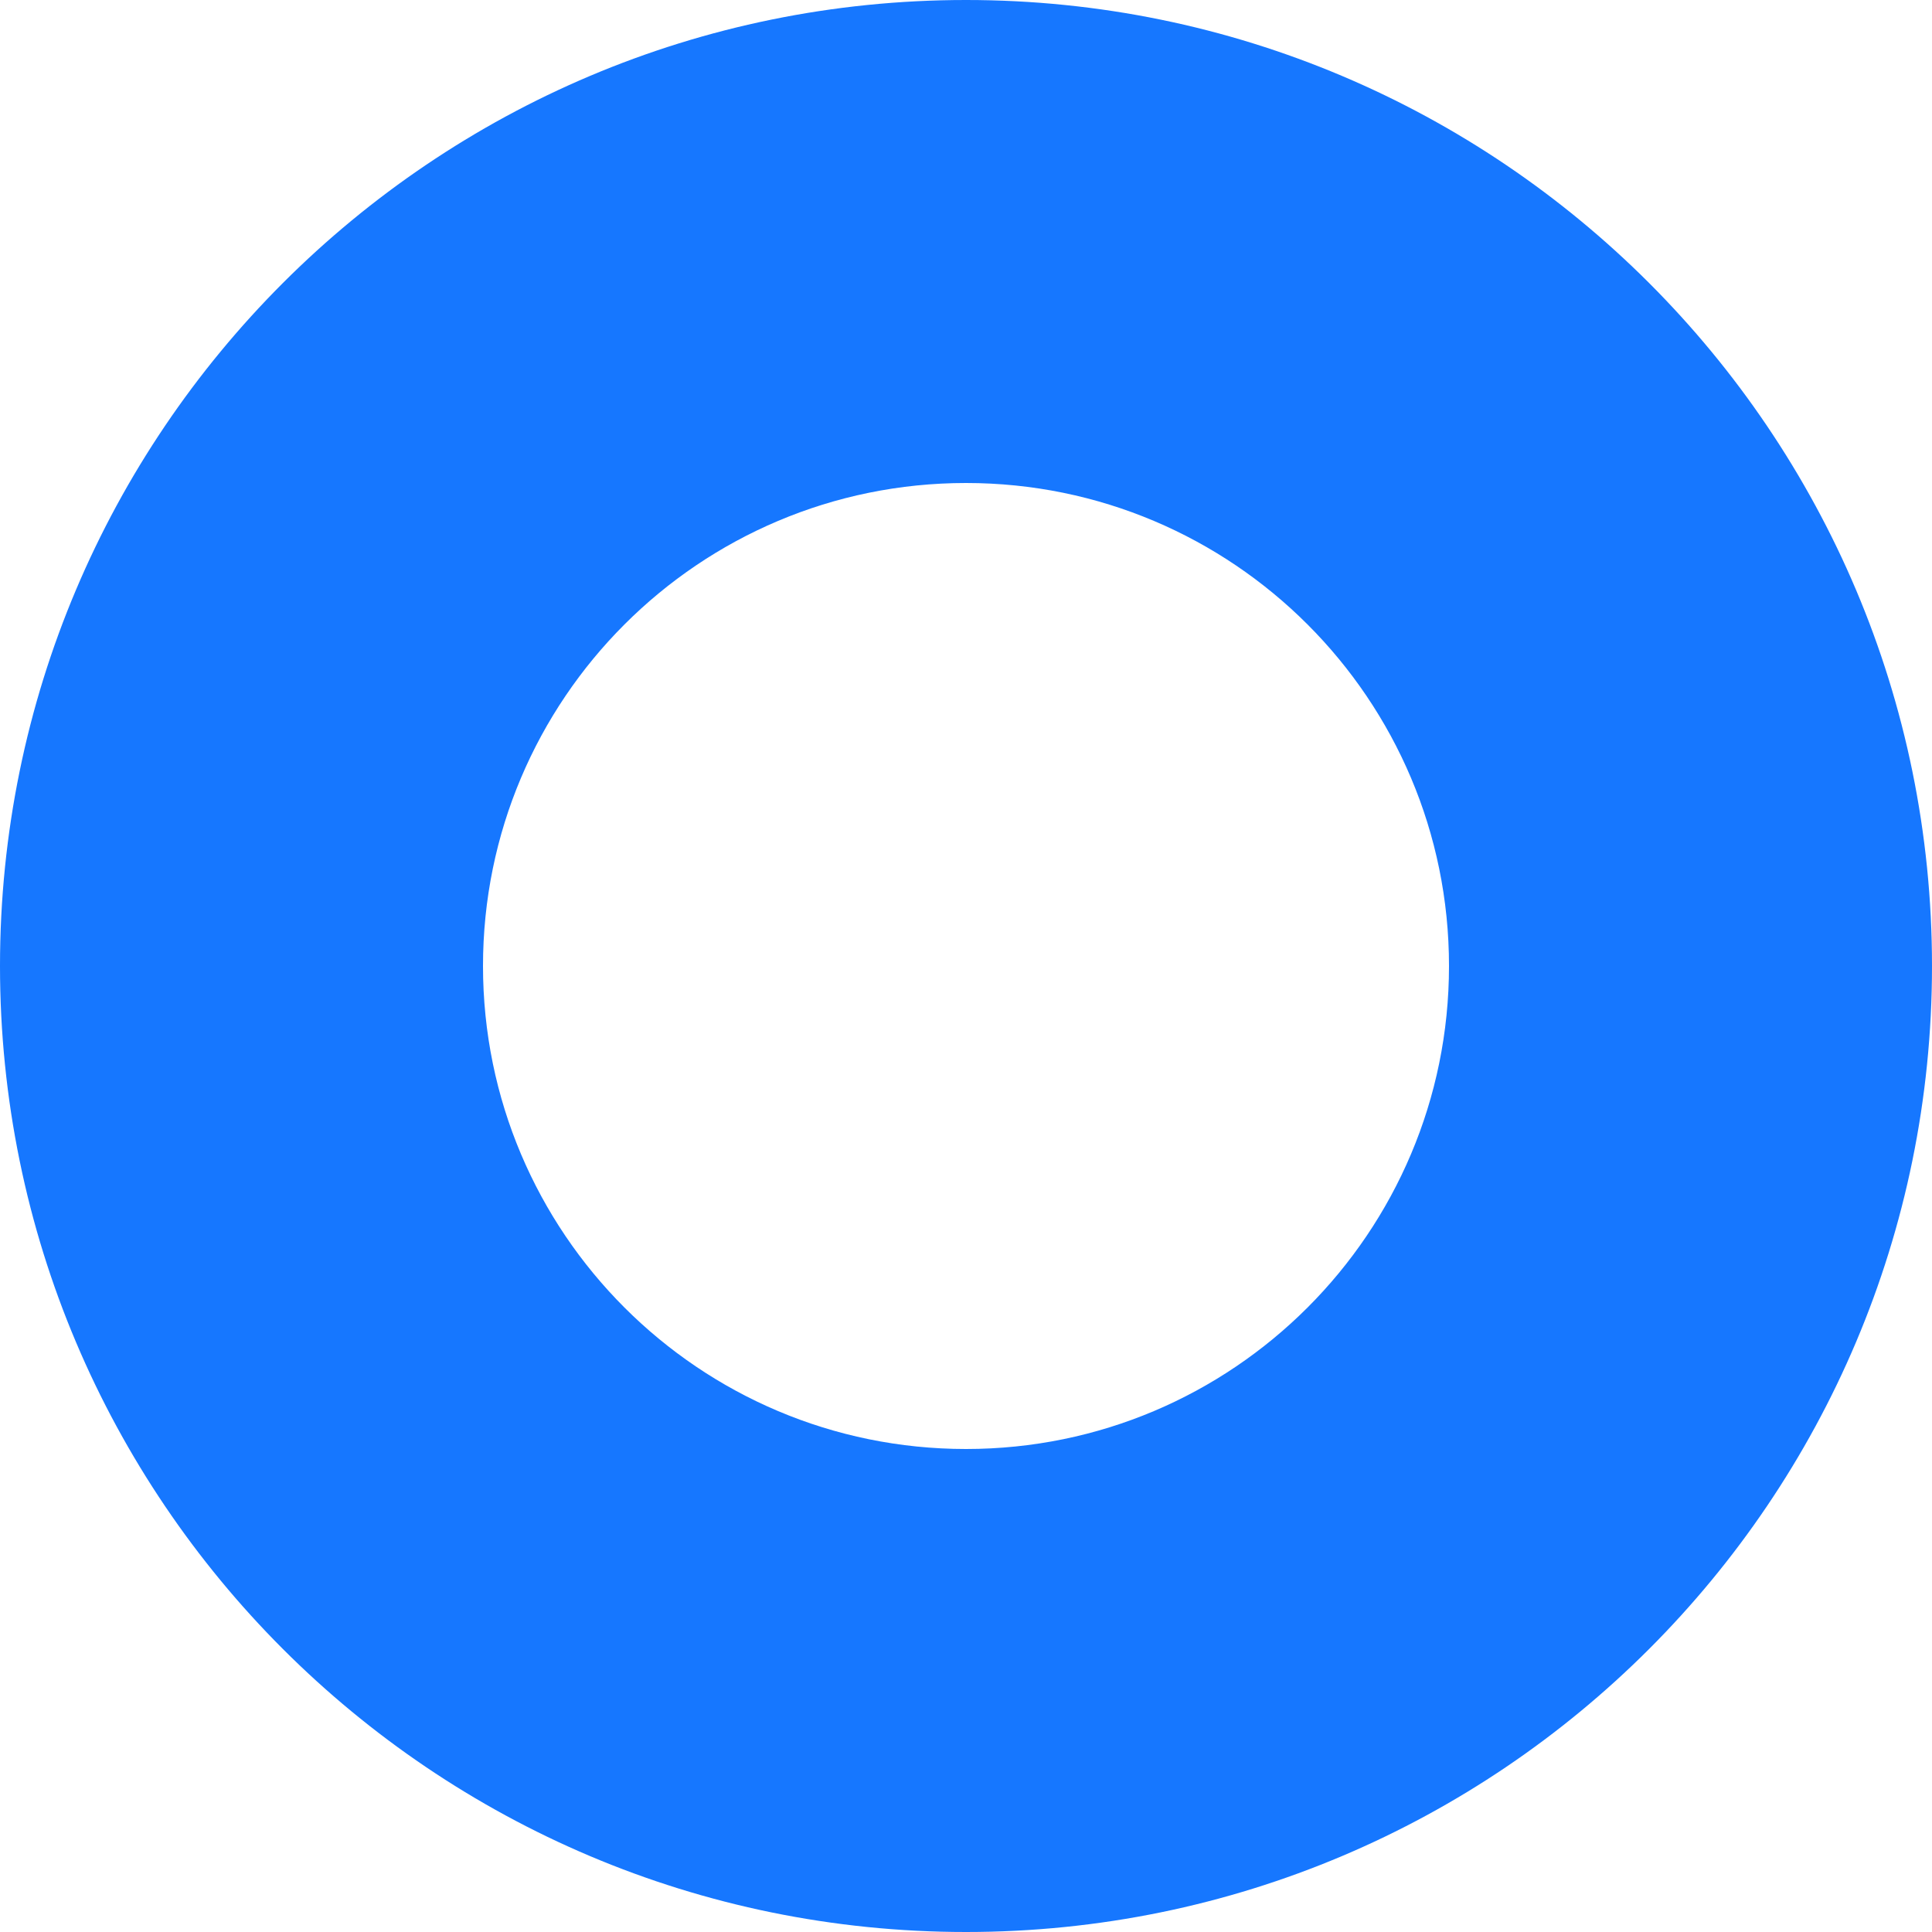
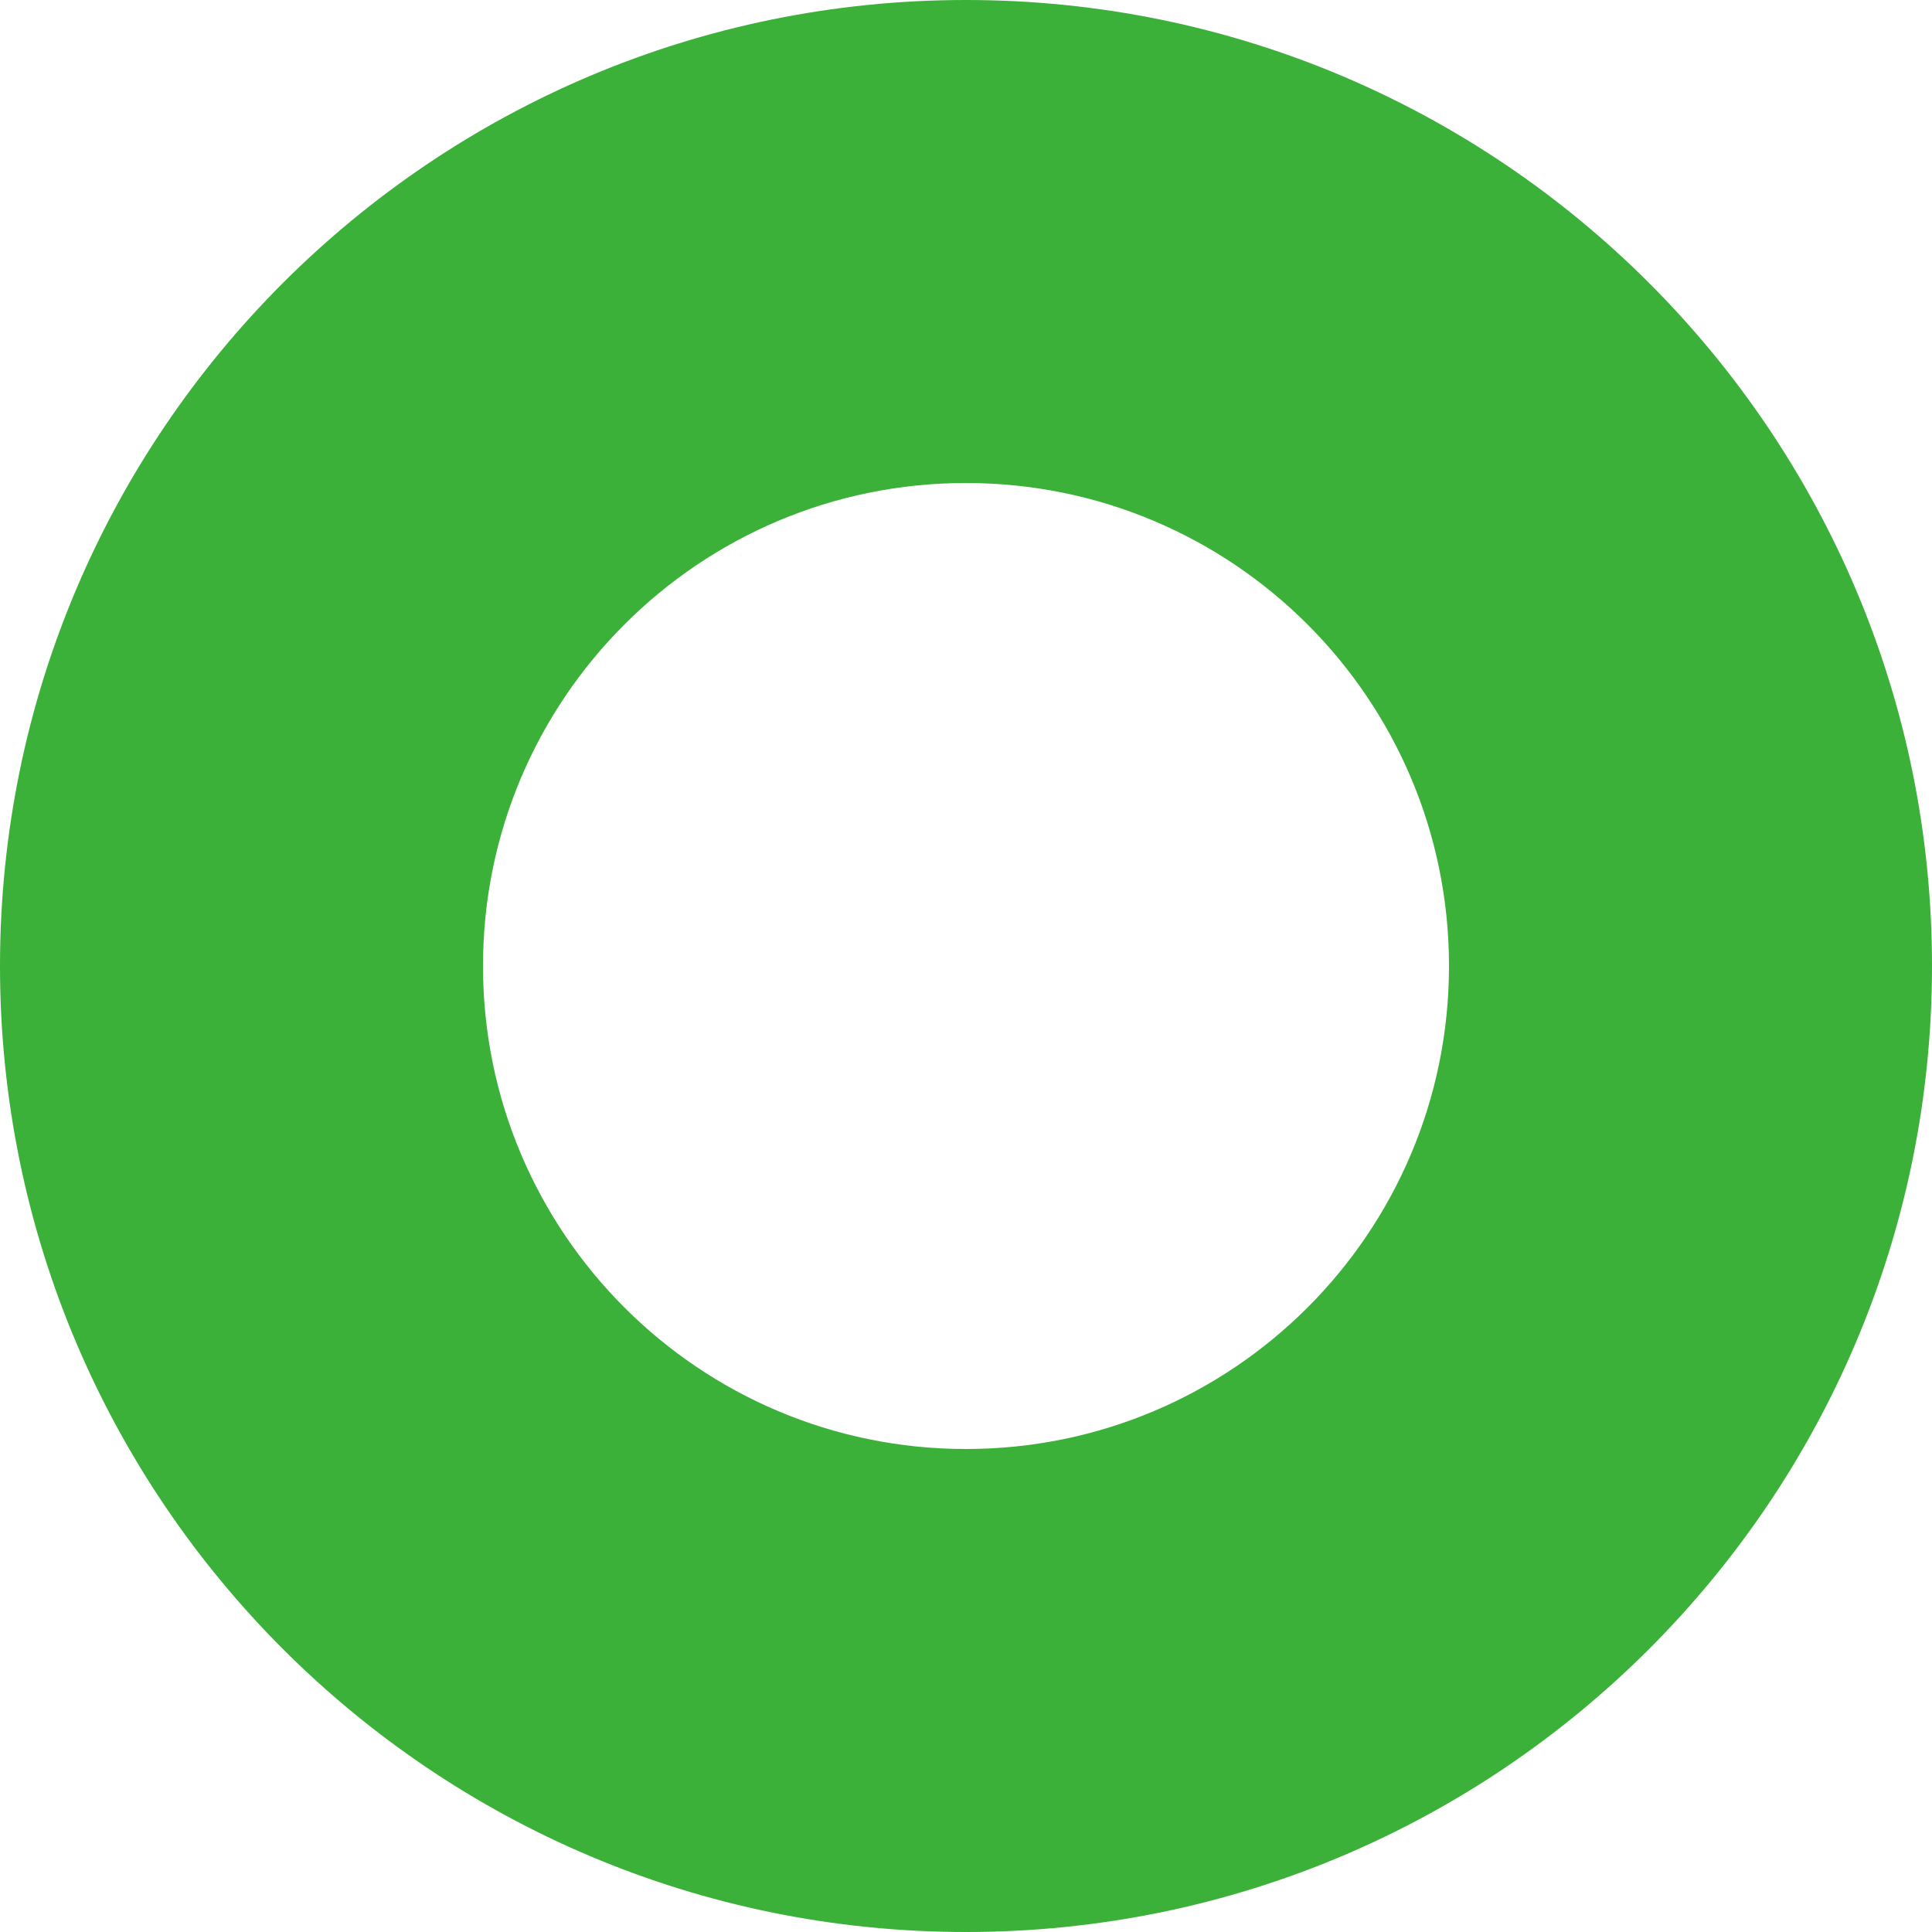
<svg xmlns="http://www.w3.org/2000/svg" width="24" height="24" viewBox="0 0 24 24" fill="none">
-   <path fill-rule="evenodd" clip-rule="evenodd" d="M12 24C18.627 24 24 18.627 24 12C24 5.373 18.627 0 12 0C5.373 0 0 5.373 0 12C0 18.627 5.373 24 12 24ZM12 18C15.314 18 18 15.314 18 12C18 8.686 15.314 6 12 6C8.686 6 6 8.686 6 12C6 15.314 8.686 18 12 18Z" fill="#1677FF" />
+   <path fill-rule="evenodd" clip-rule="evenodd" d="M12 24C18.627 24 24 18.627 24 12C24 5.373 18.627 0 12 0C5.373 0 0 5.373 0 12C0 18.627 5.373 24 12 24ZM12 18C15.314 18 18 15.314 18 12C18 8.686 15.314 6 12 6C8.686 6 6 8.686 6 12C6 15.314 8.686 18 12 18Z" fill="#3bb139" />
</svg>
